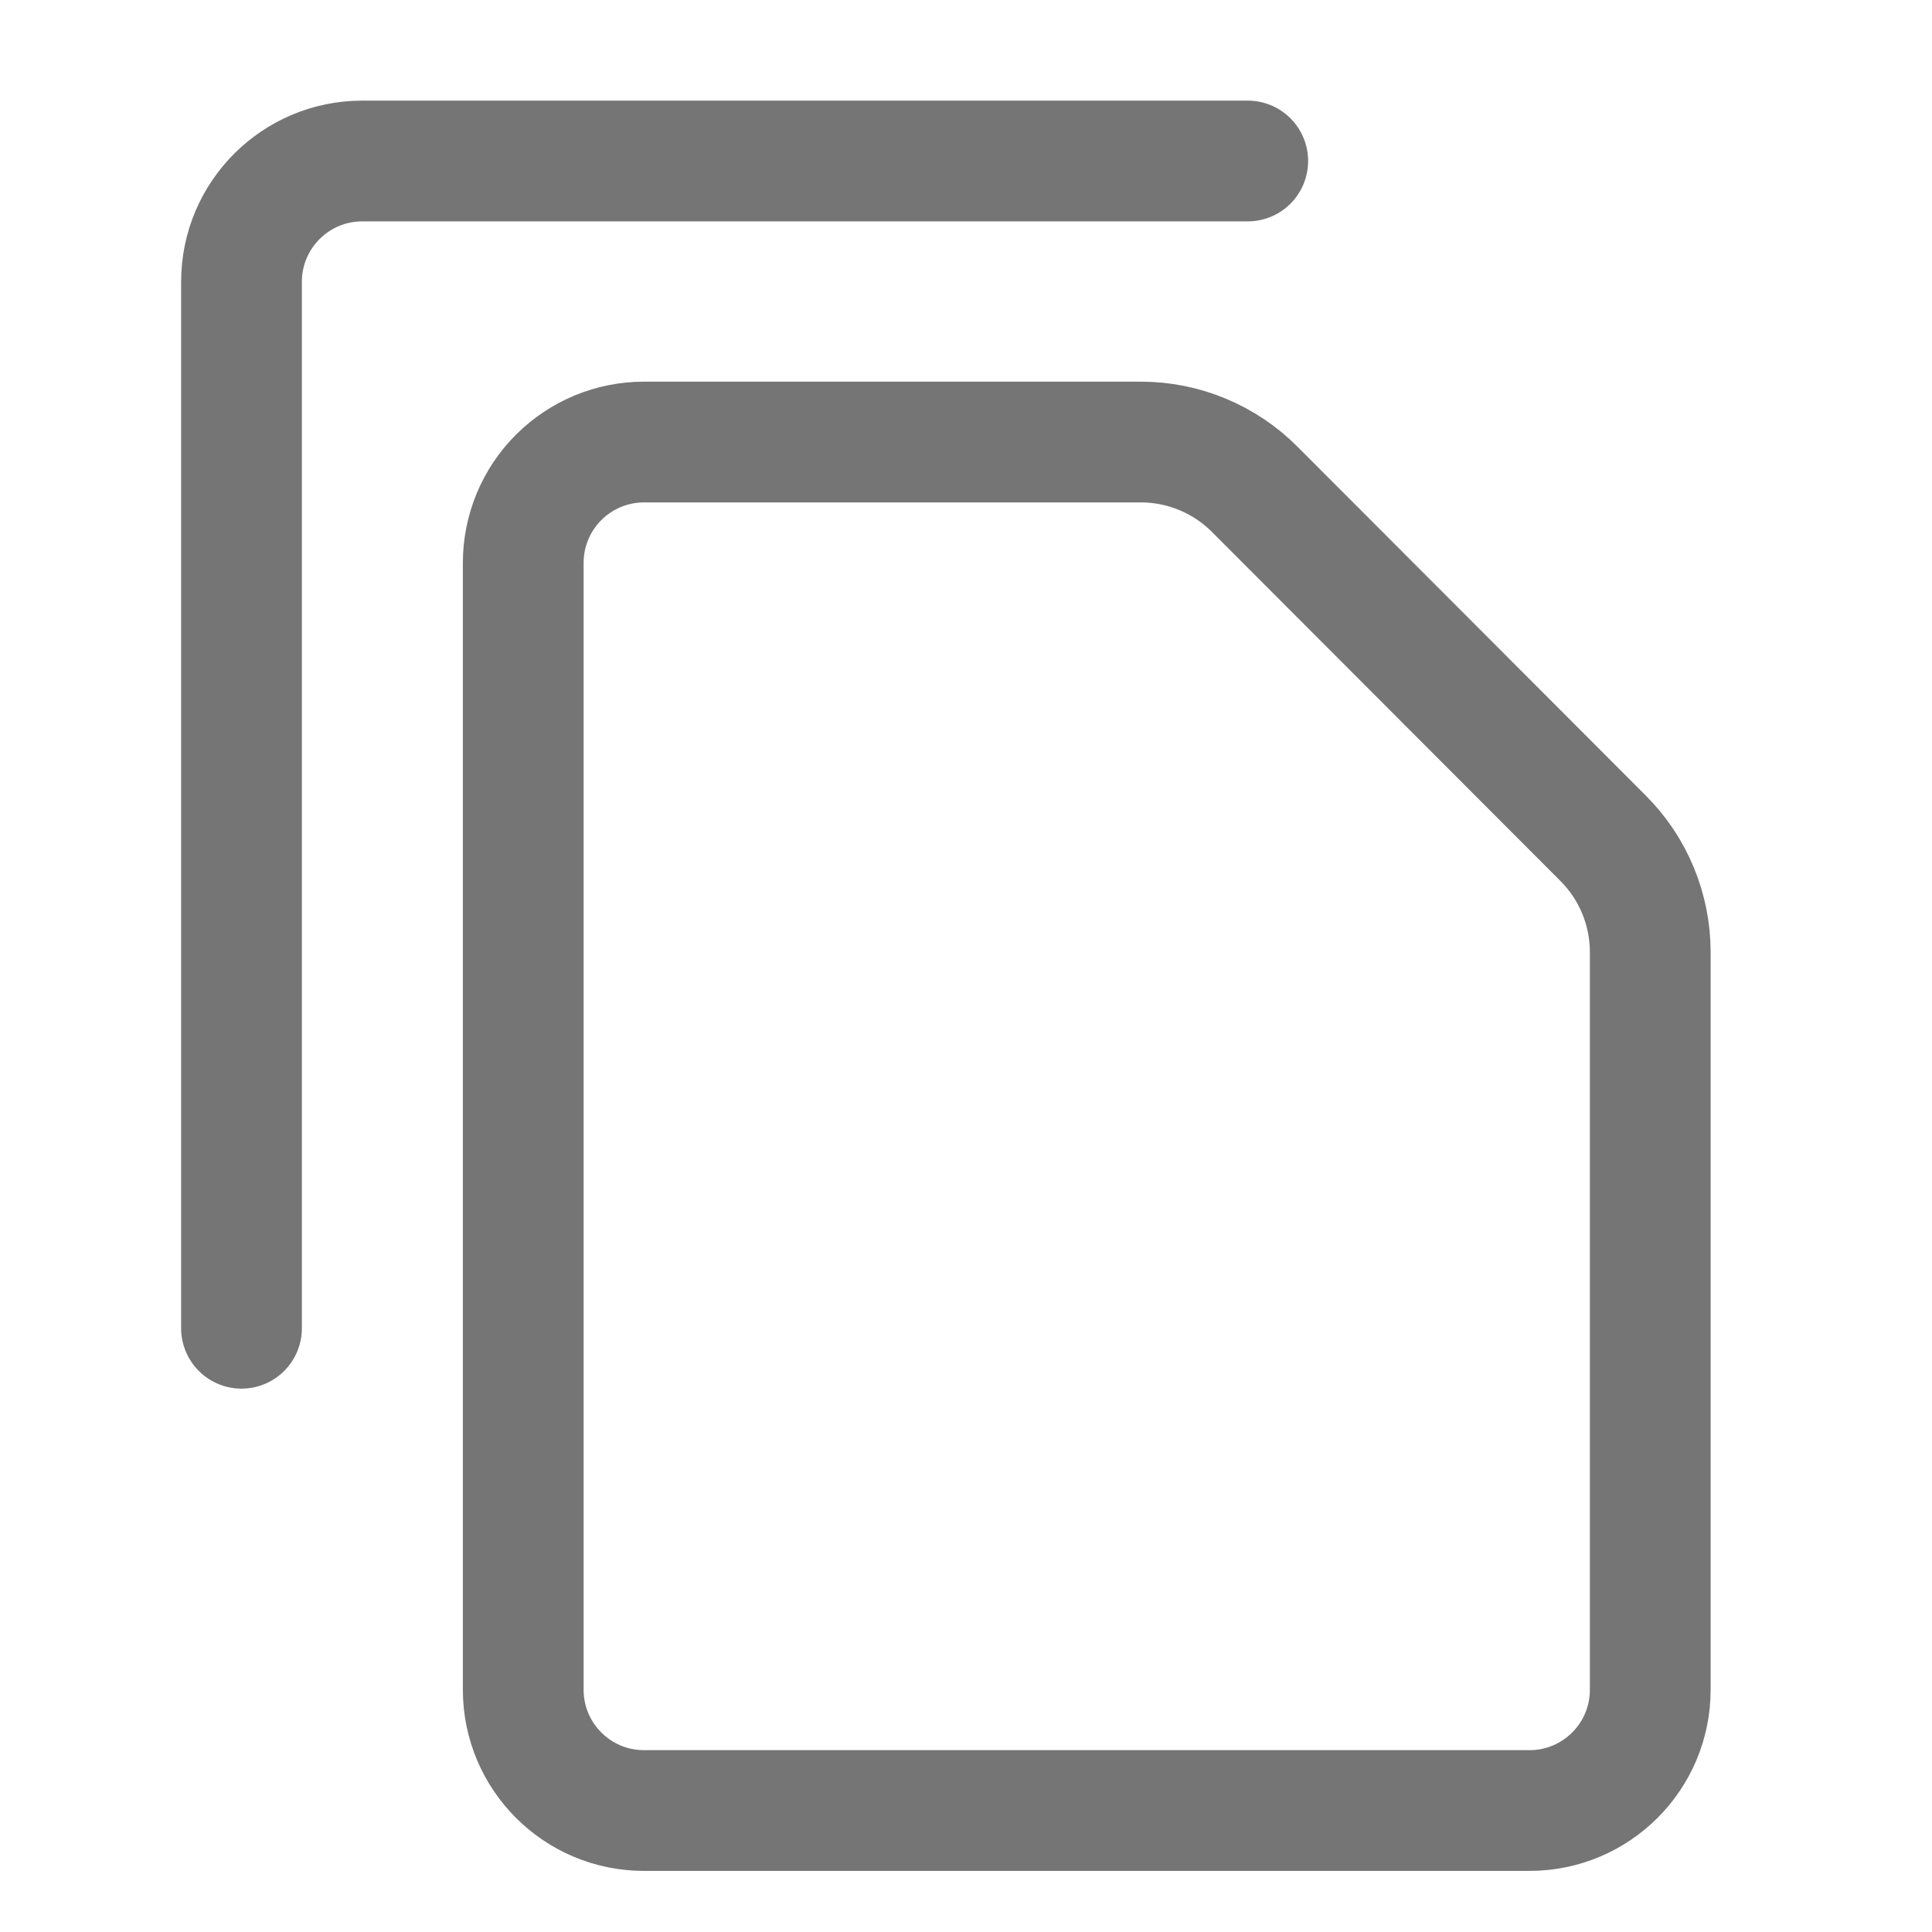
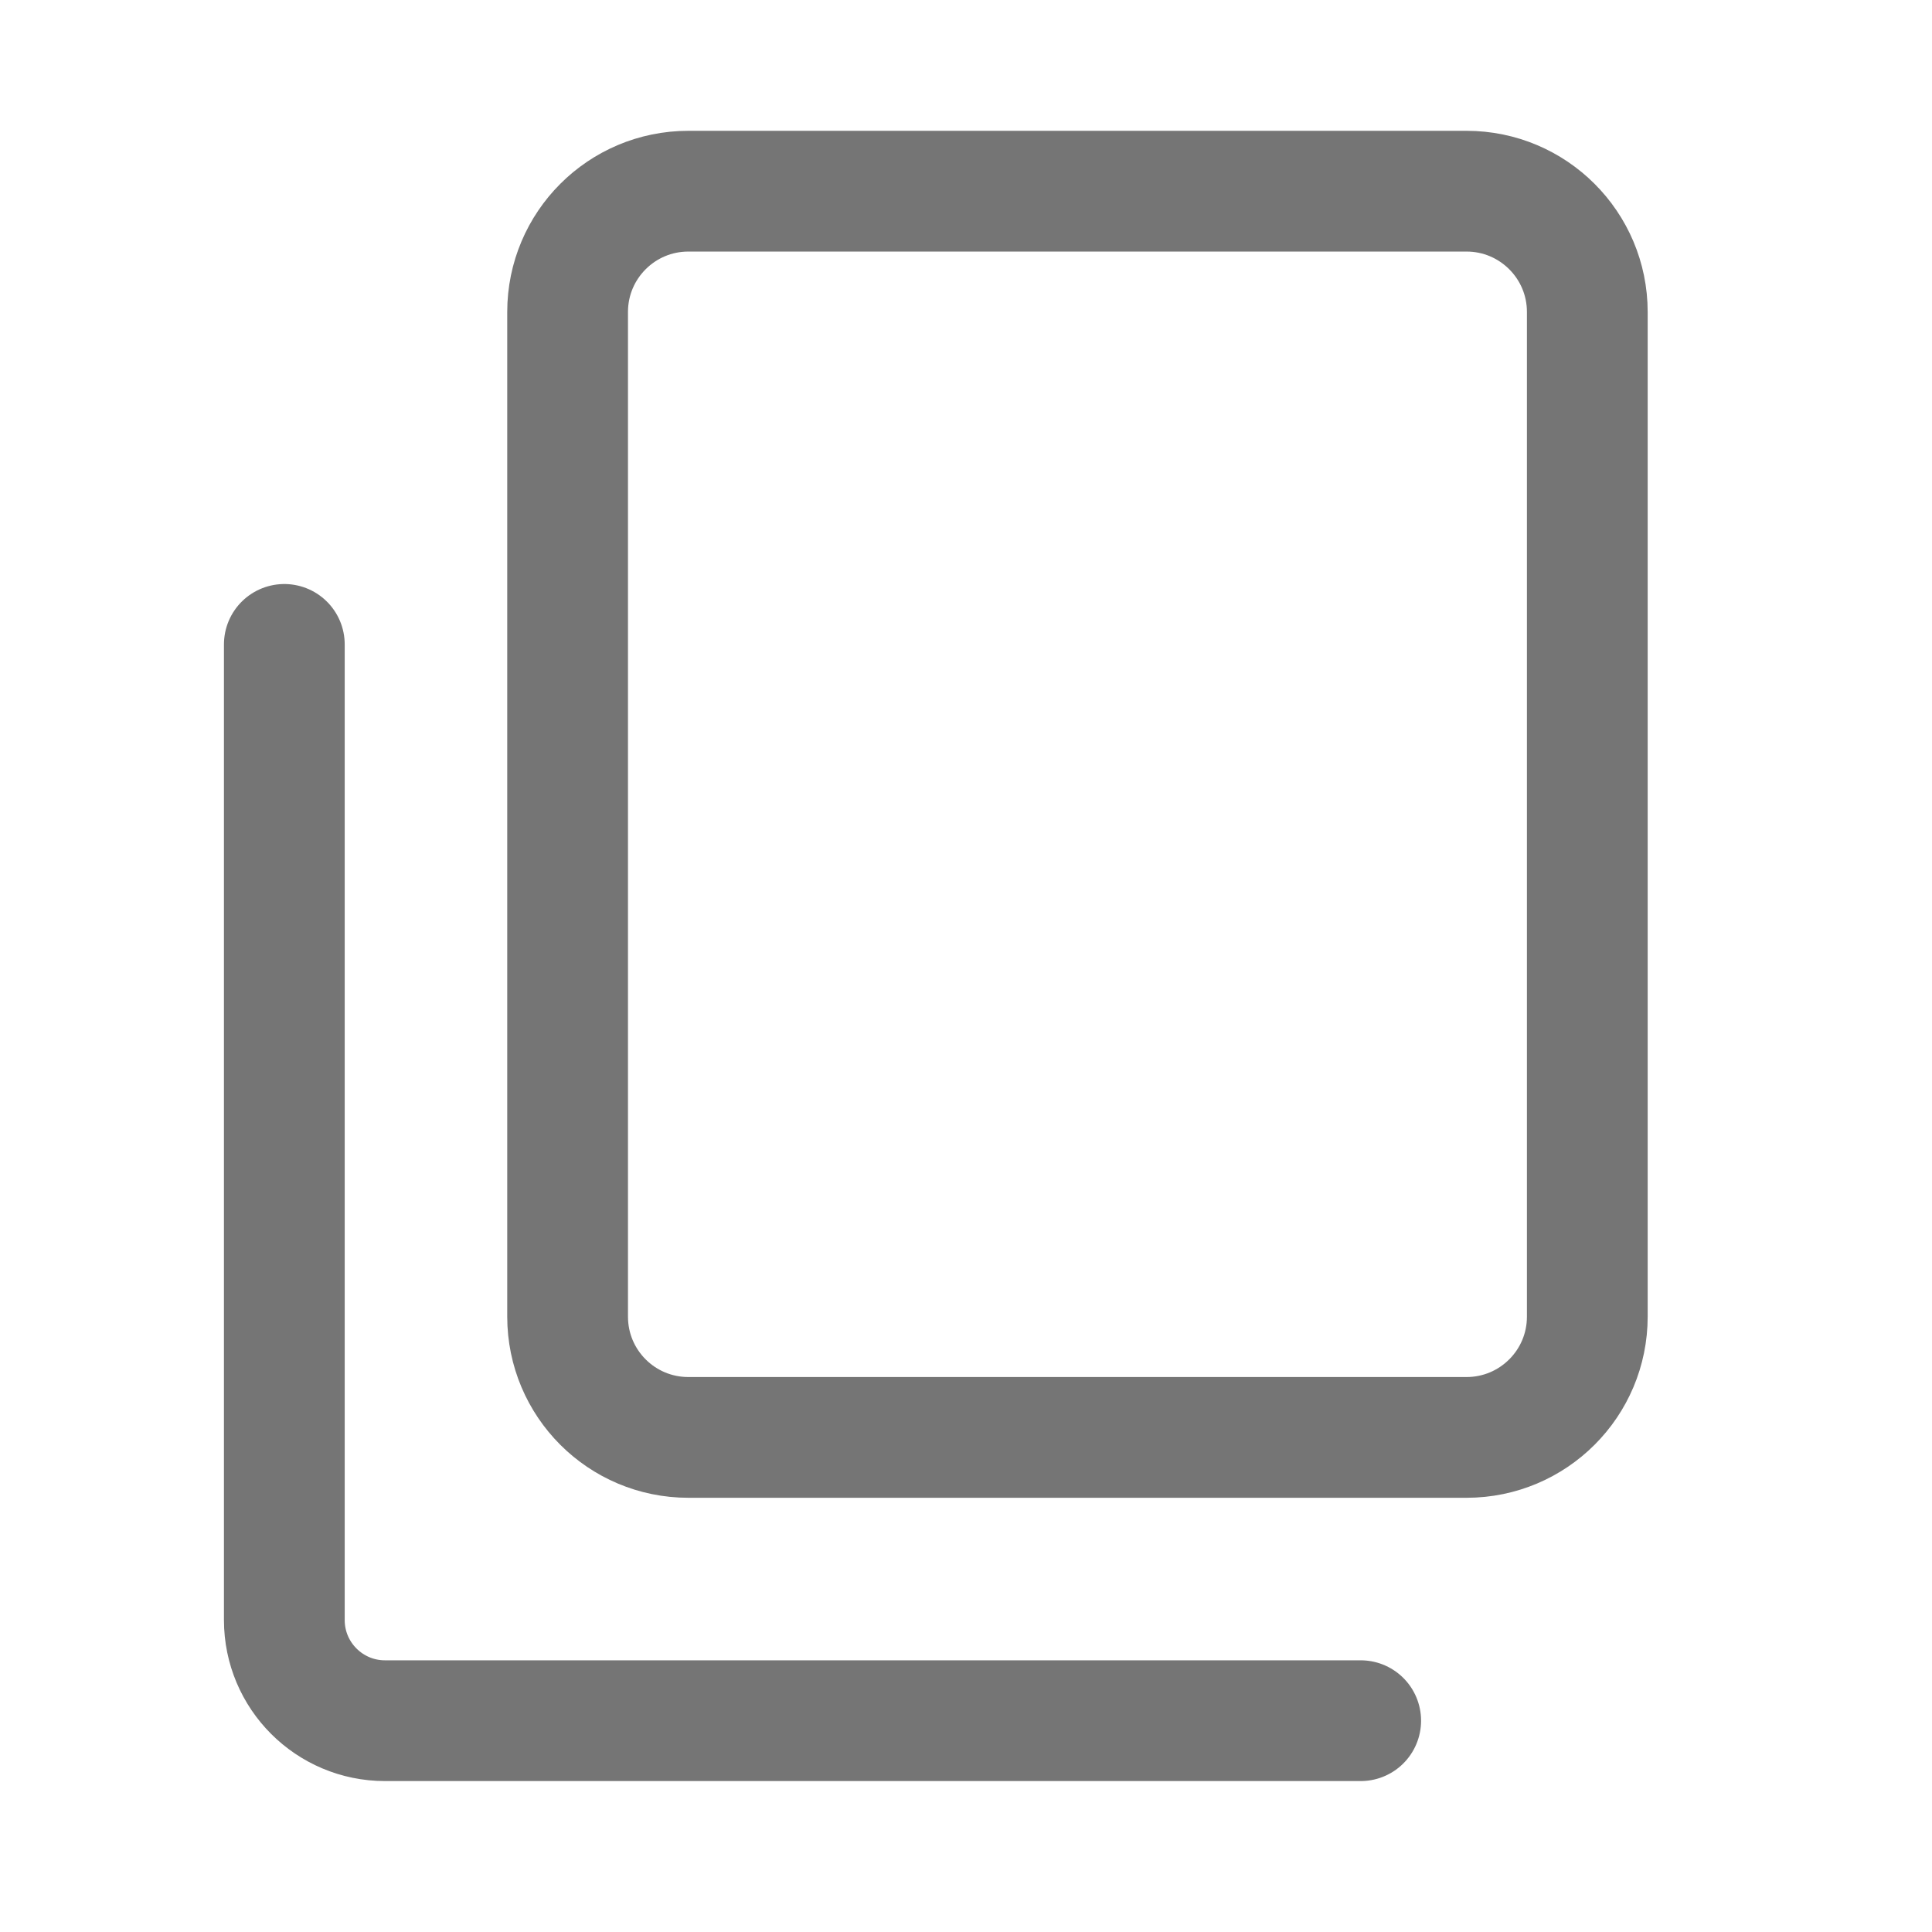
<svg xmlns="http://www.w3.org/2000/svg" fill-rule="evenodd" stroke-linecap="round" stroke-linejoin="round" stroke-miterlimit="1.5" clip-rule="evenodd" viewBox="0 0 24 24">
-   <path fill="none" stroke="#757575" stroke-width="1.5" d="M15.5 2h-11C3.672 2 3 2.672 3 3.5v13   M20.5 11.828c0-.53-.21-1.039-.585-1.414-1.056-1.058-3.272-3.277-4.329-4.336-.375-.376-.884-.587-1.415-.587H8c-.398    0-.779.158-1.061.44-.281.281-.439.662-.439 1.06v14c0 .829.672    1.5 1.5 1.5h11c.828 0 1.5-.671 1.5-1.5v-9.163z" />
+   <path fill="none" stroke="#757575" stroke-width="1.5" d="M3.532 8.005v12.12c0 .69.56 1.25 1.25 1.25h12.121   M19.718 3.875c0-.828-.672-1.5-1.5-1.5H8.551c-.829    0-1.5.672-1.5 1.5v12.481c0 .829.671 1.5 1.5   1.5h9.667c.828 0 1.5-.671 1.5-1.5V3.875z" />
</svg>
